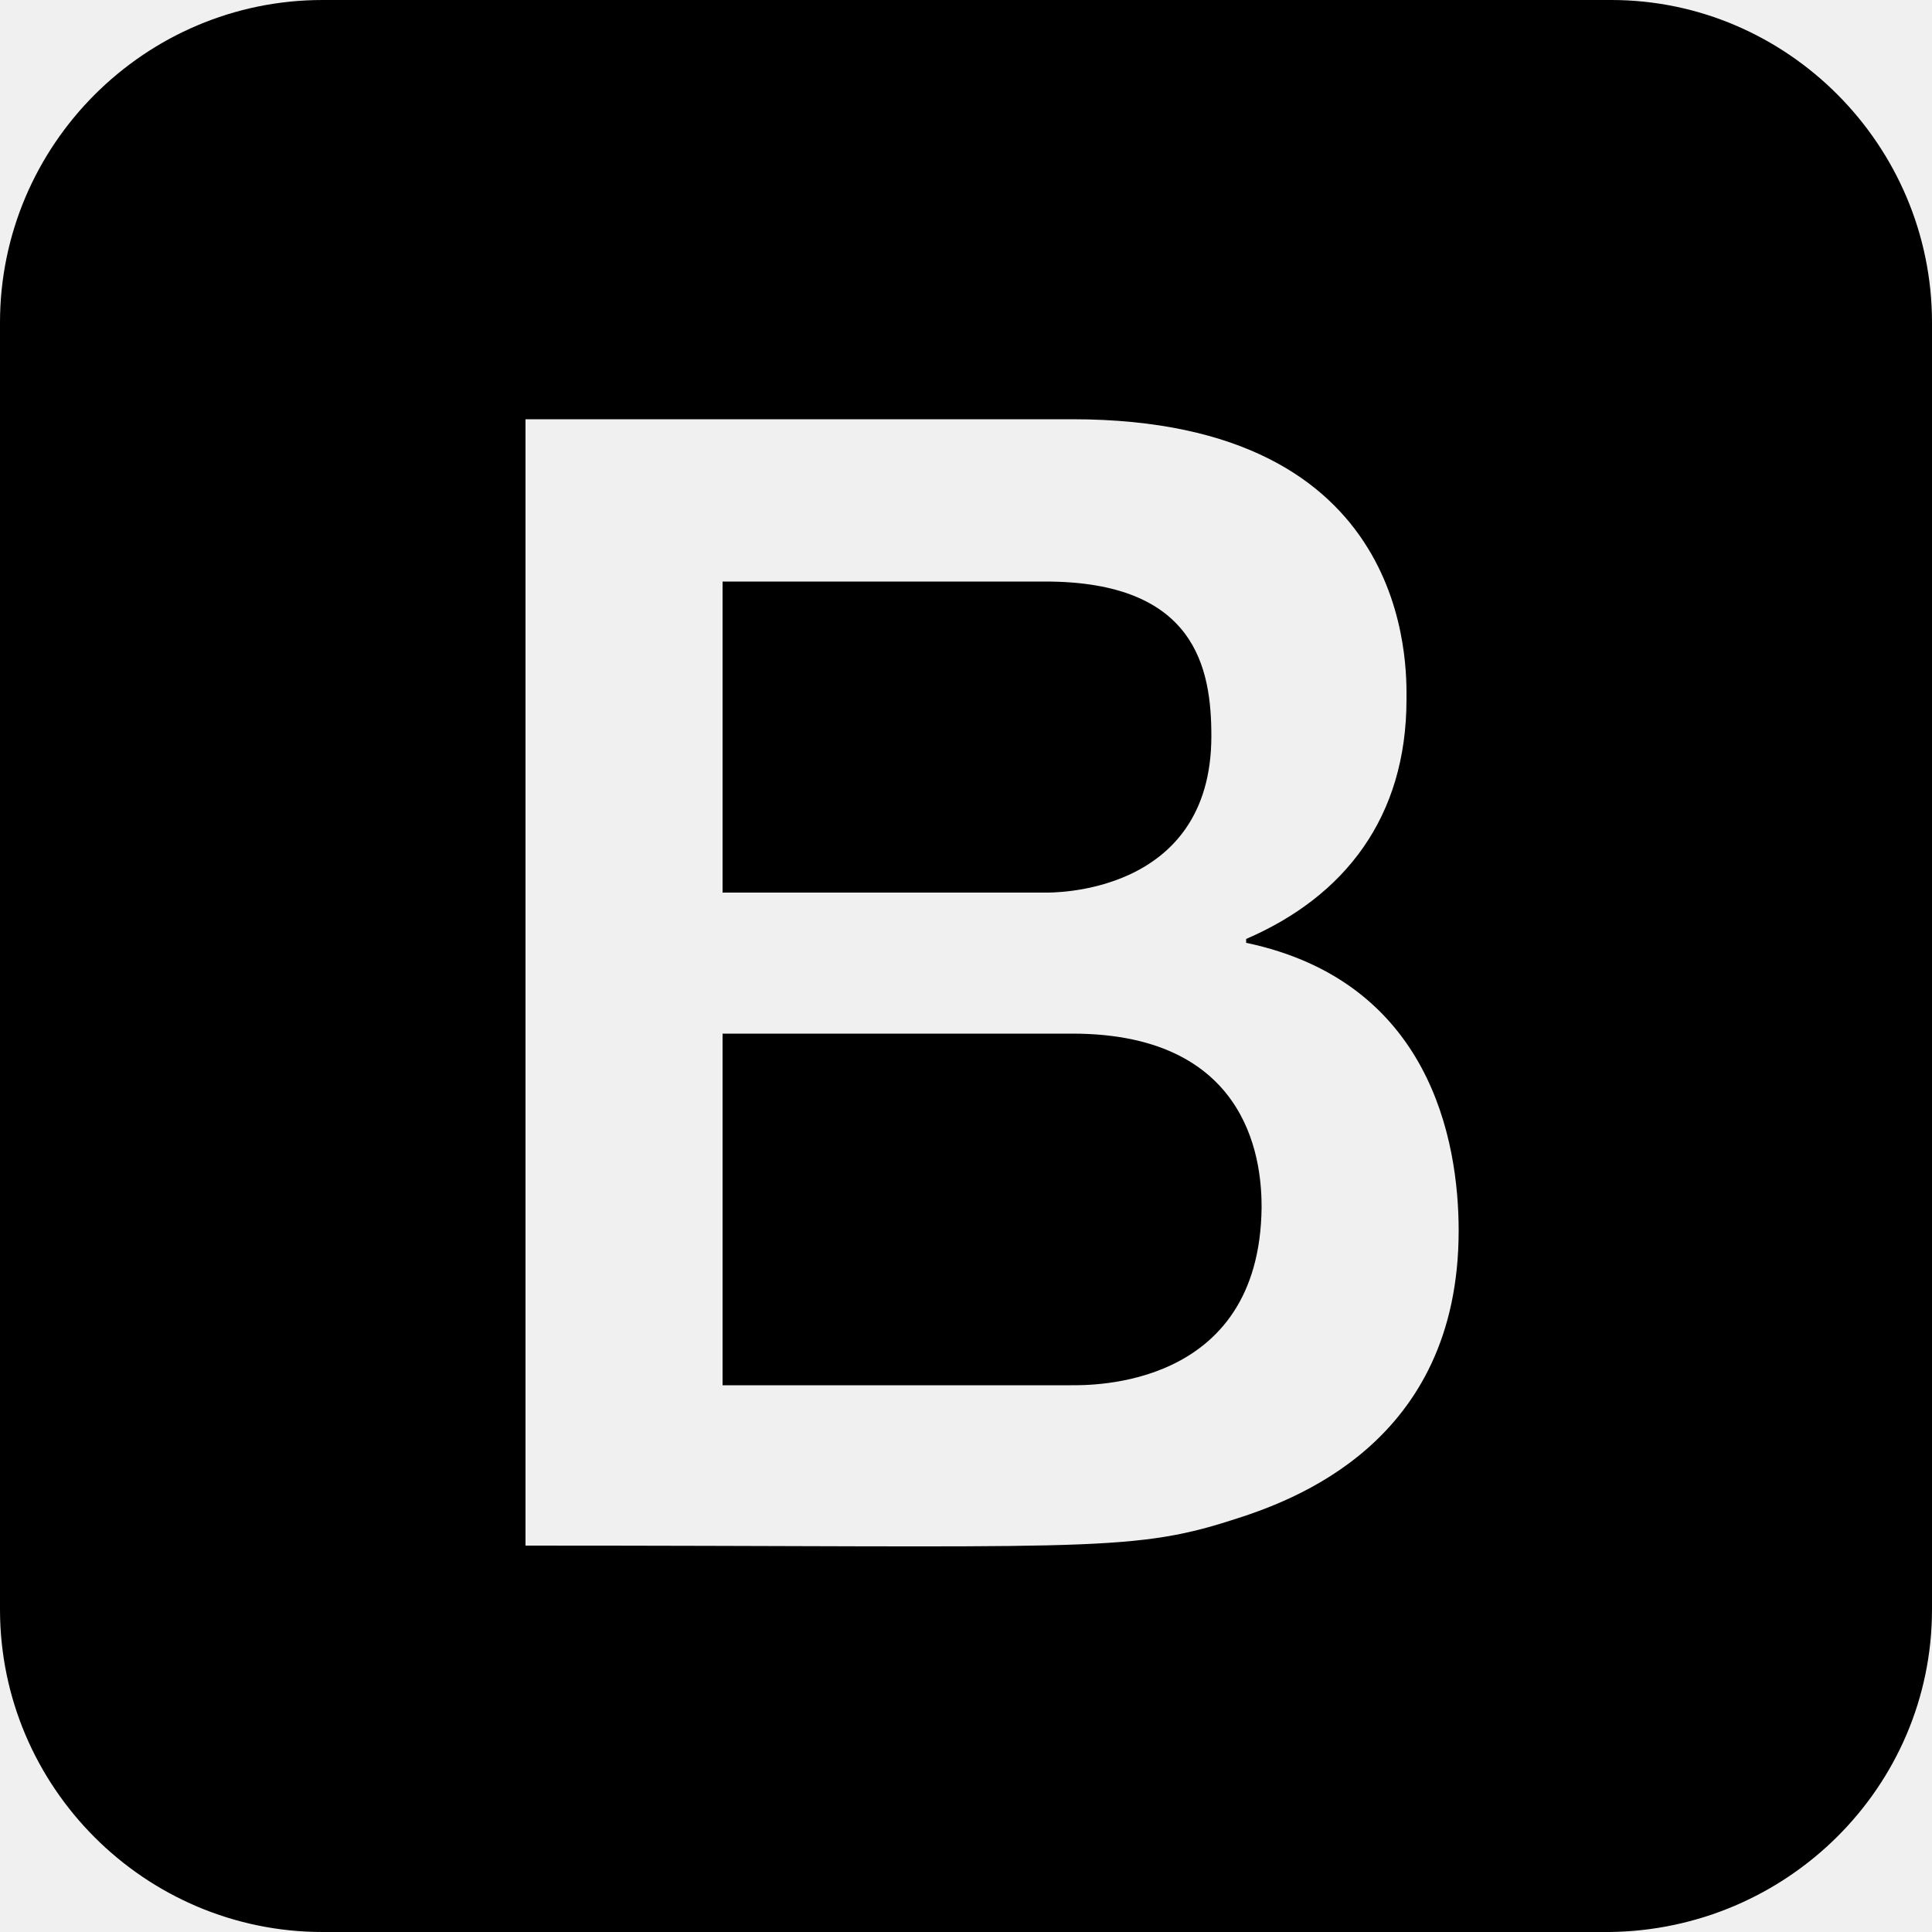
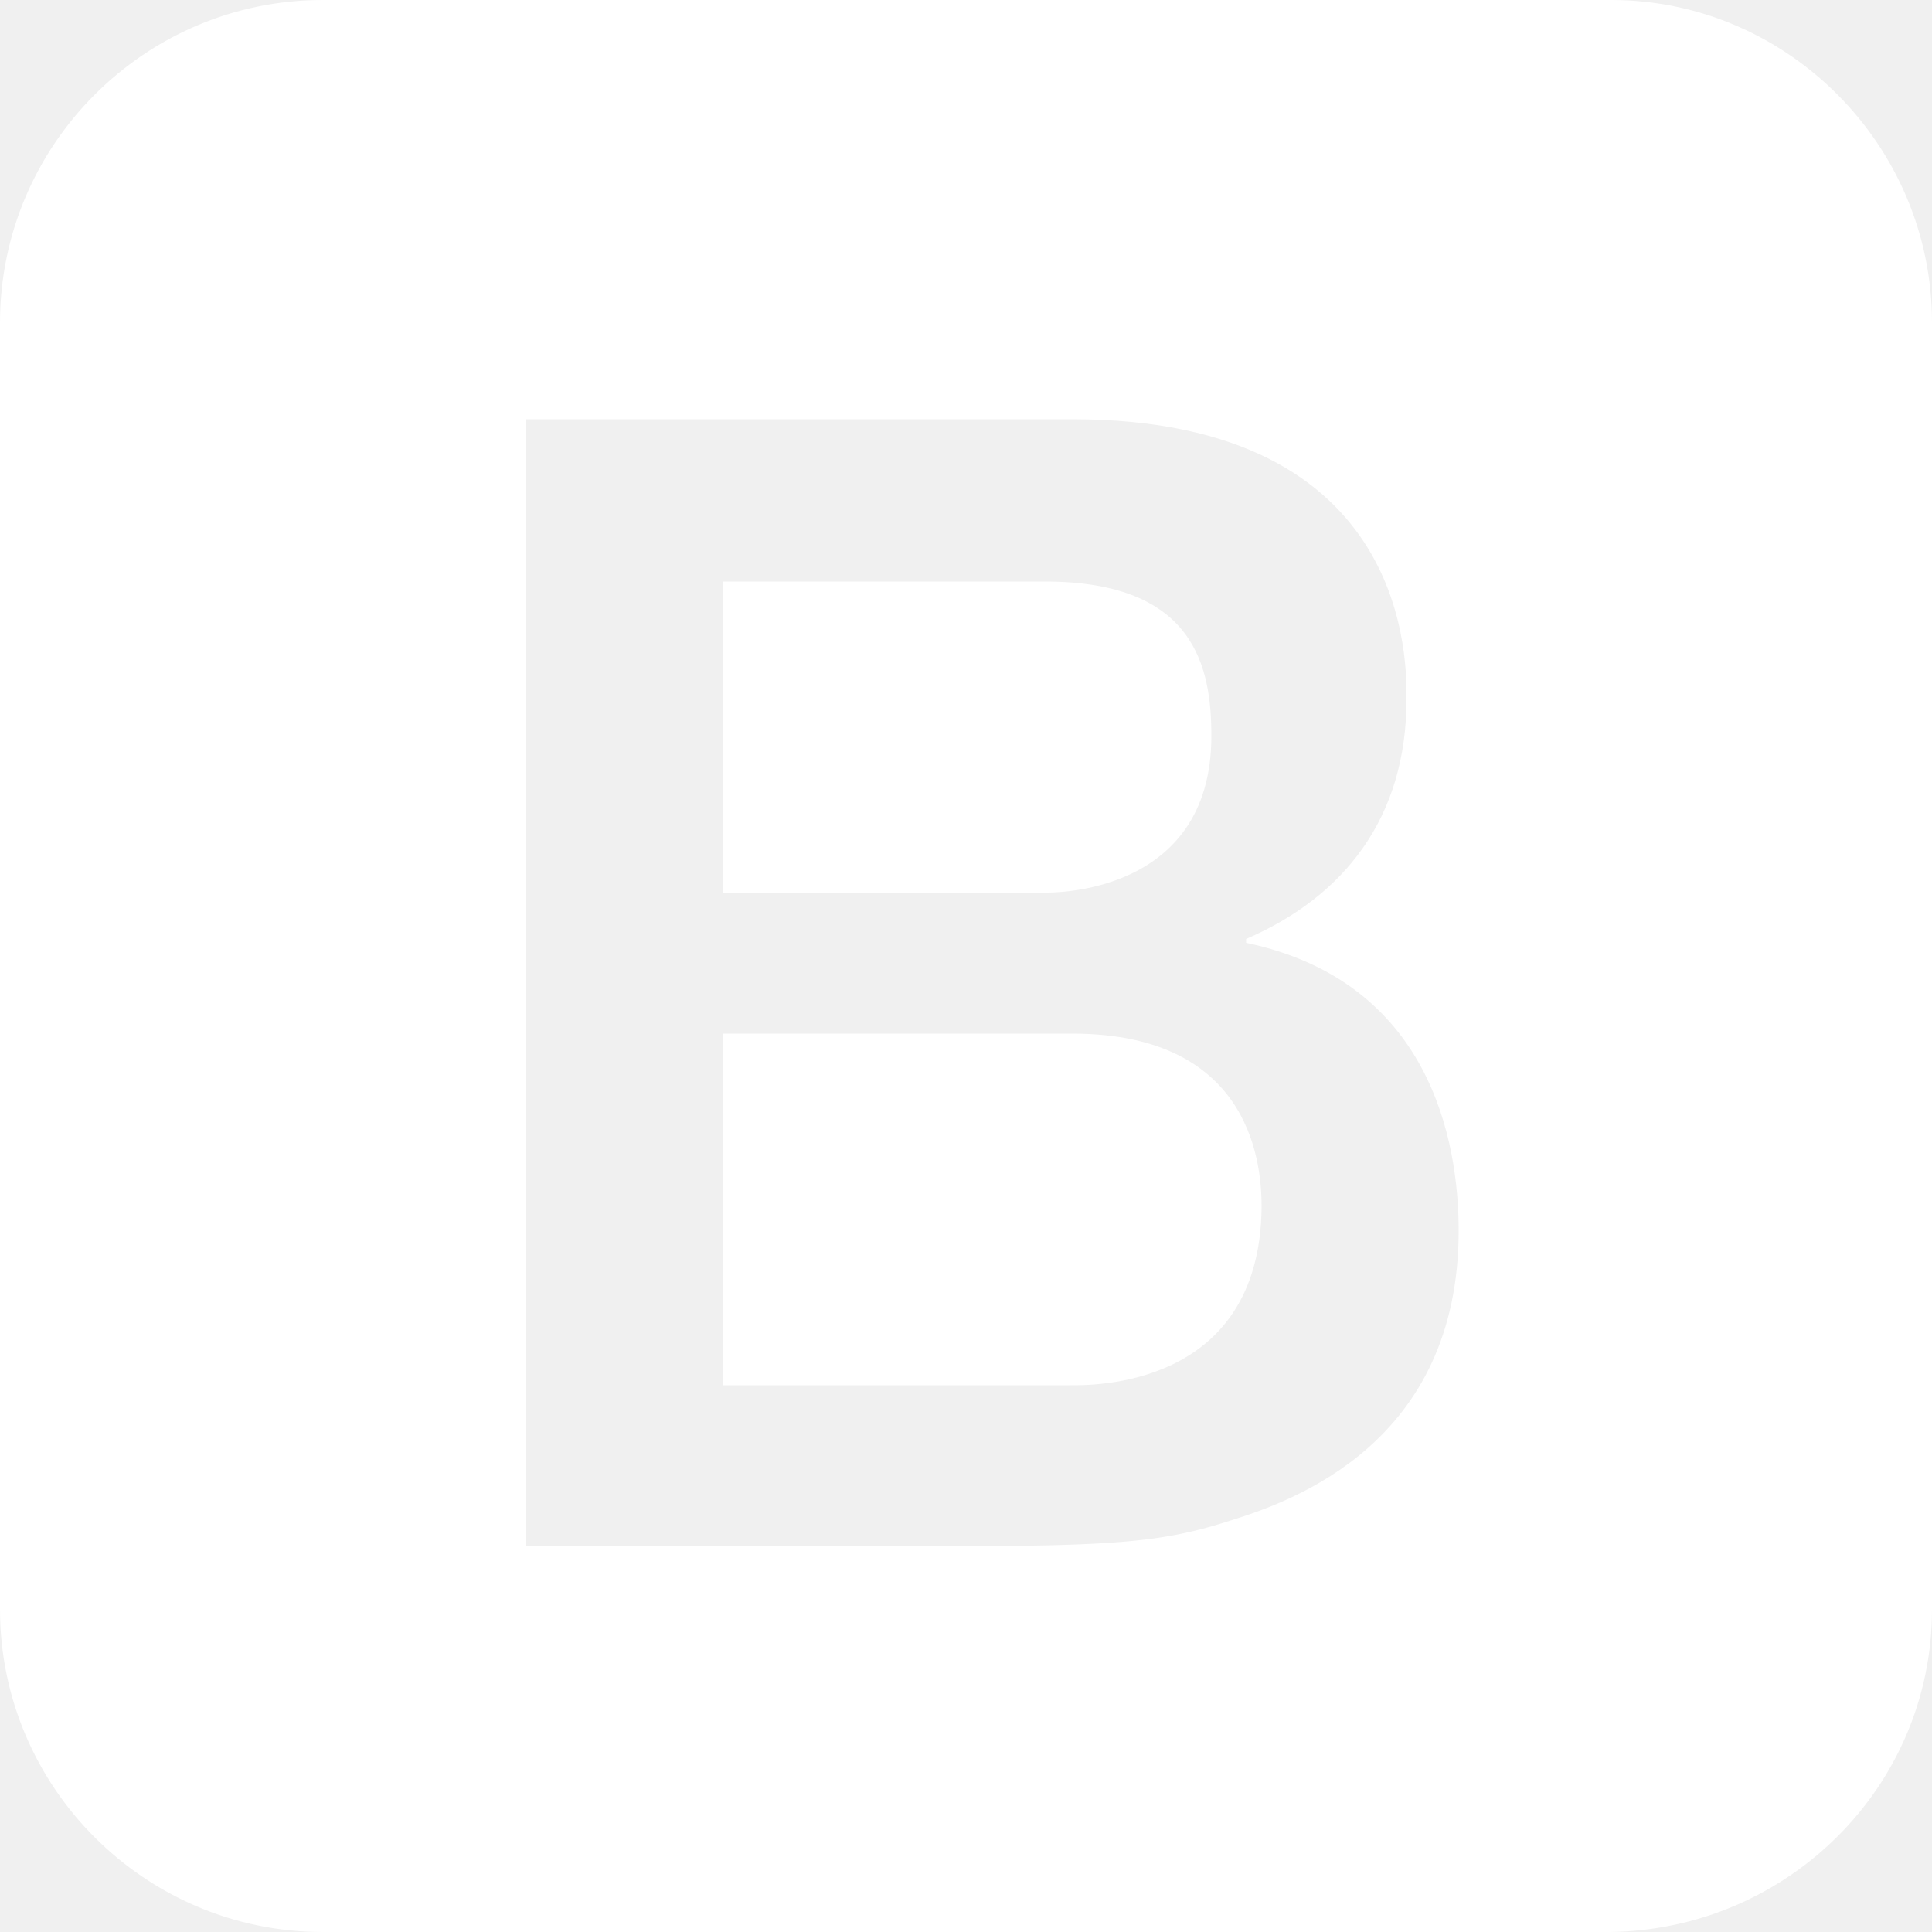
- <svg xmlns="http://www.w3.org/2000/svg" viewBox="0 0 100 100">
+ <svg xmlns="http://www.w3.org/2000/svg" id="Capa_1" viewBox="0 0 100 100">
+   <style>path { fill: #FFF; color: #FFF; }</style>
  <path d="M100 83.3c0 9.2-7.5 16.6-16.7 16.7H16.7C7.5 100 0 92.5 0 83.3V16.7C0 7.5 7.5 0 16.7 0h66.7C92.5 0 100 7.5 100 16.7v66.6zM64.5 48.8v-.2c5.1-2.2 8.3-6.3 8.3-12.4 0-1.6.4-14.5-17.3-14.5H27.2V80c28.6 0 31.2.4 36.5-1.3 3.2-1 11.8-4 11.8-15 0-4.7-1.5-12.9-11-14.9zm-27.1-2.6V30.1h16.7c7.8 0 8.6 4.5 8.6 8 0 8.3-8.4 8.1-8.6 8.1H37.4zm18 25.5h-18V53.5h18.1c9.5 0 9.8 7.1 9.8 9-.1 9.4-8.9 9.2-9.9 9.2z" />
</svg>
